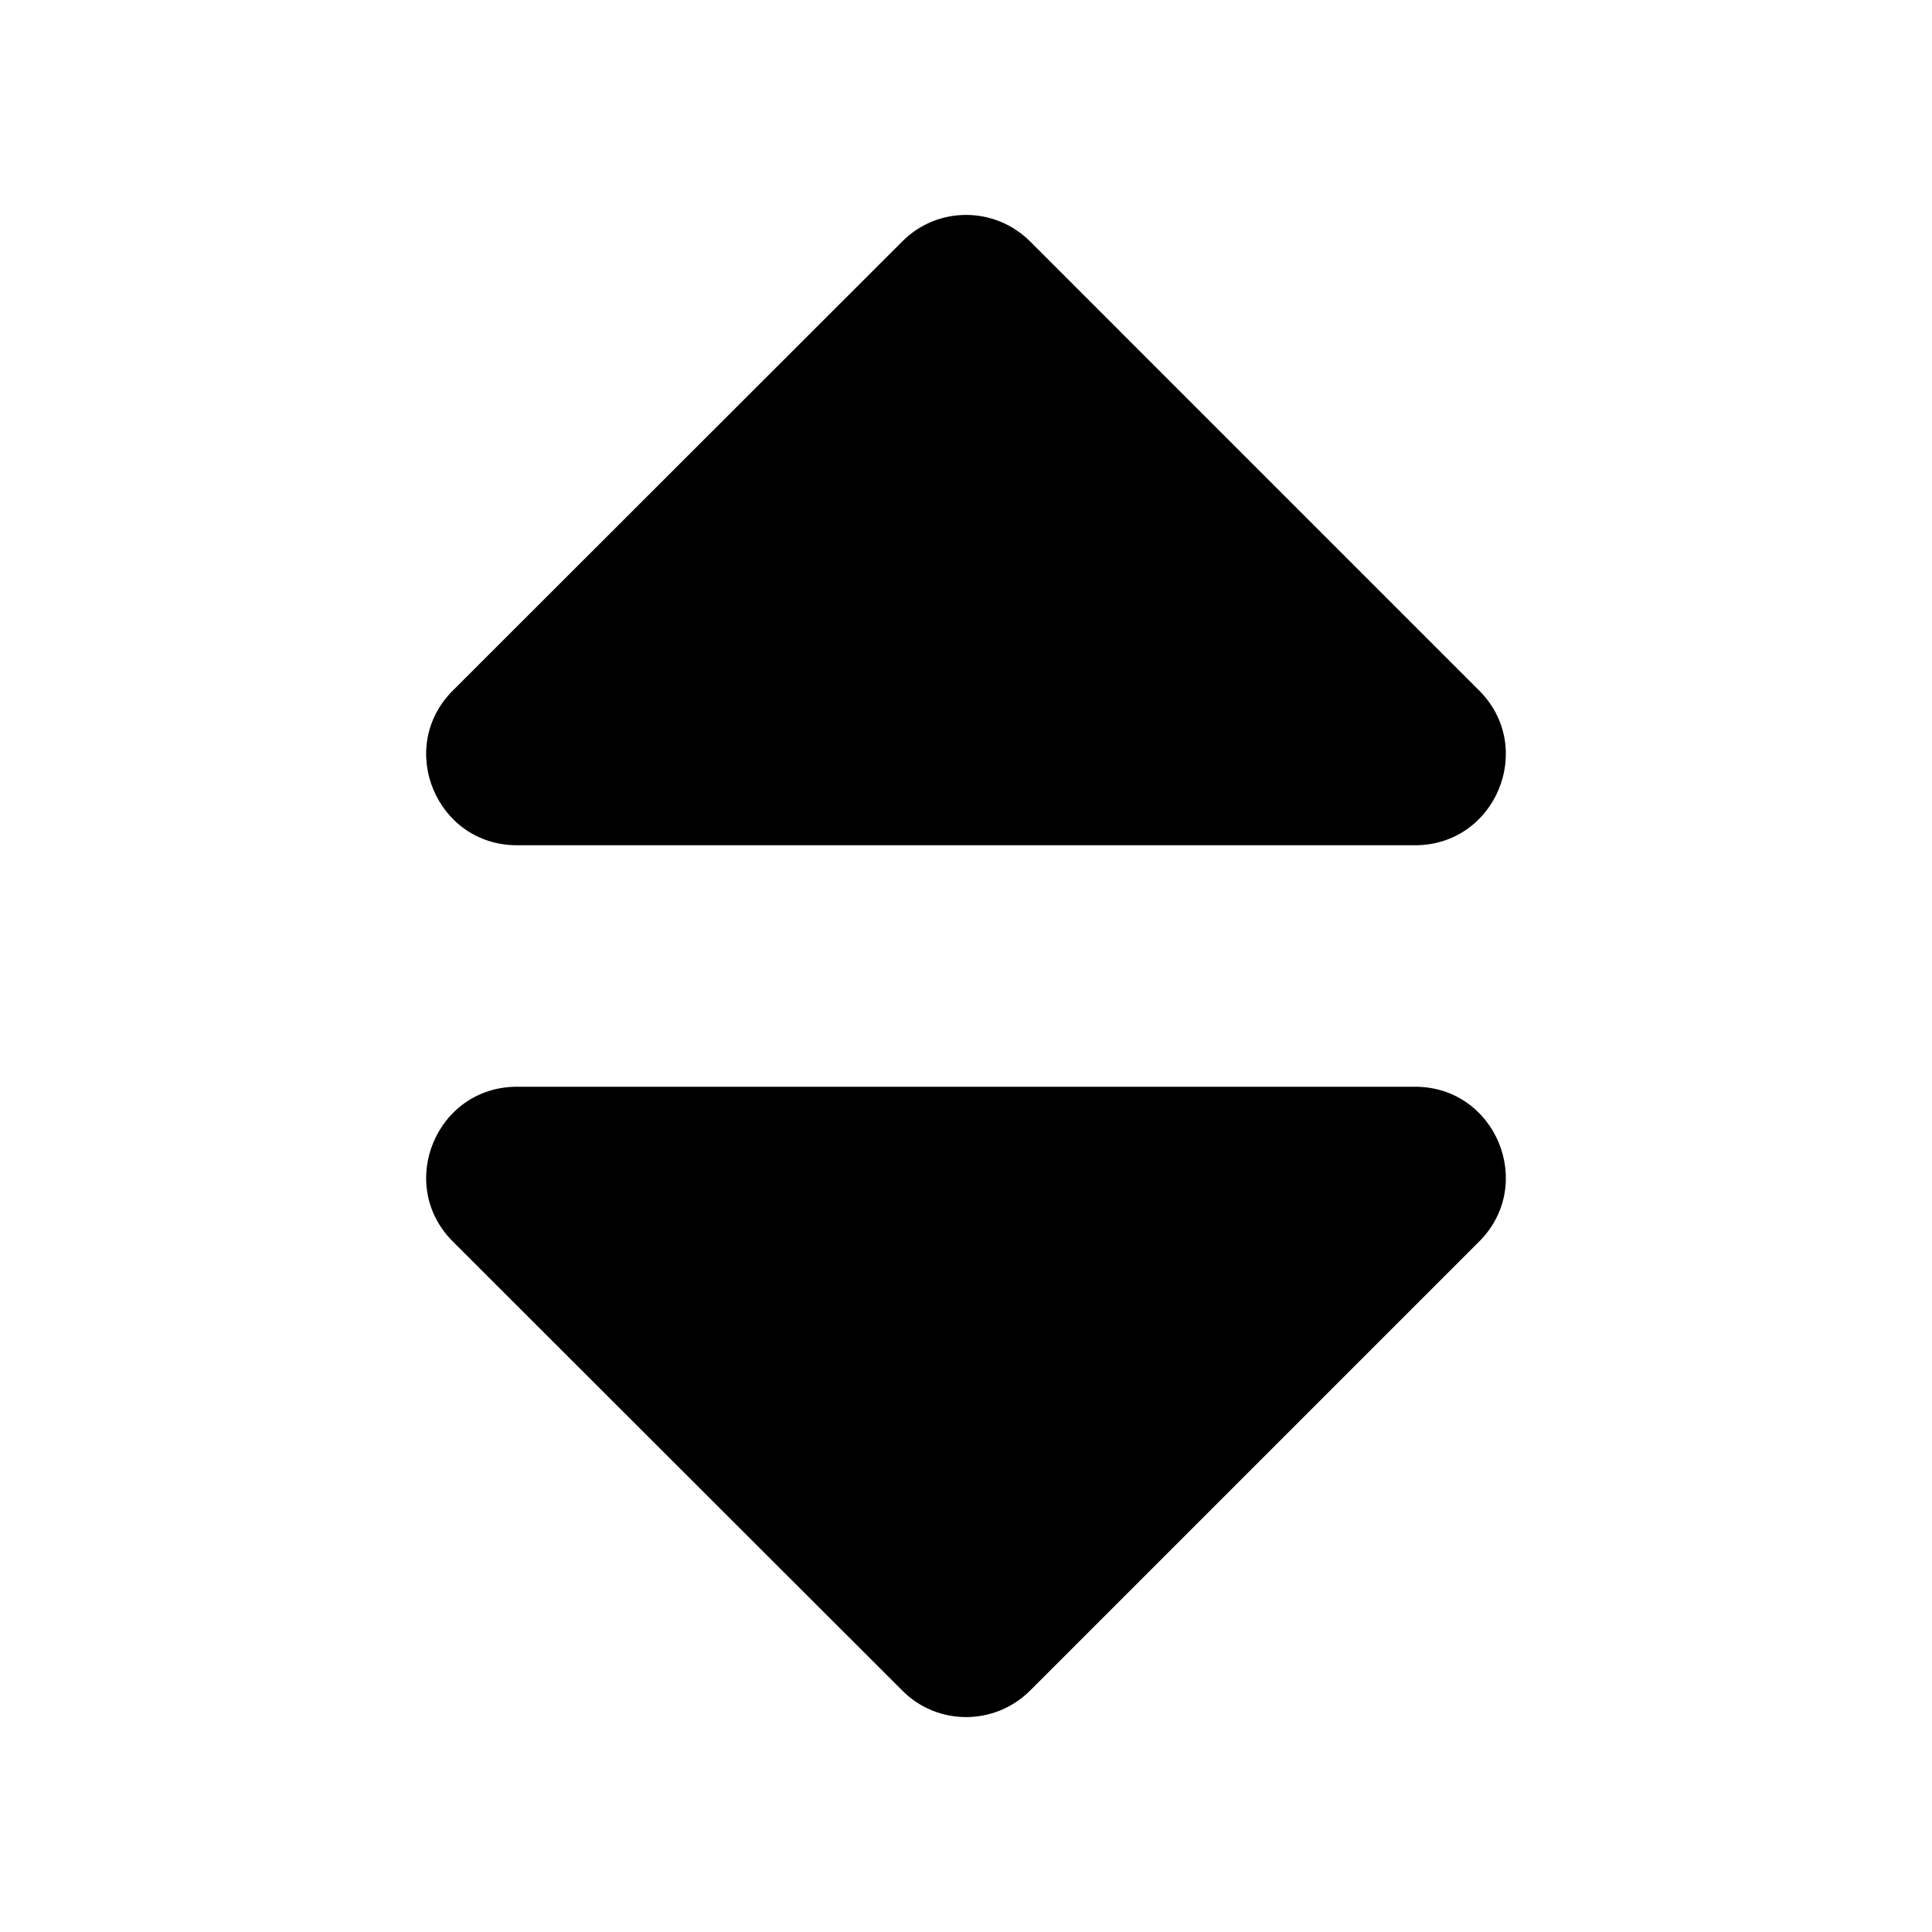
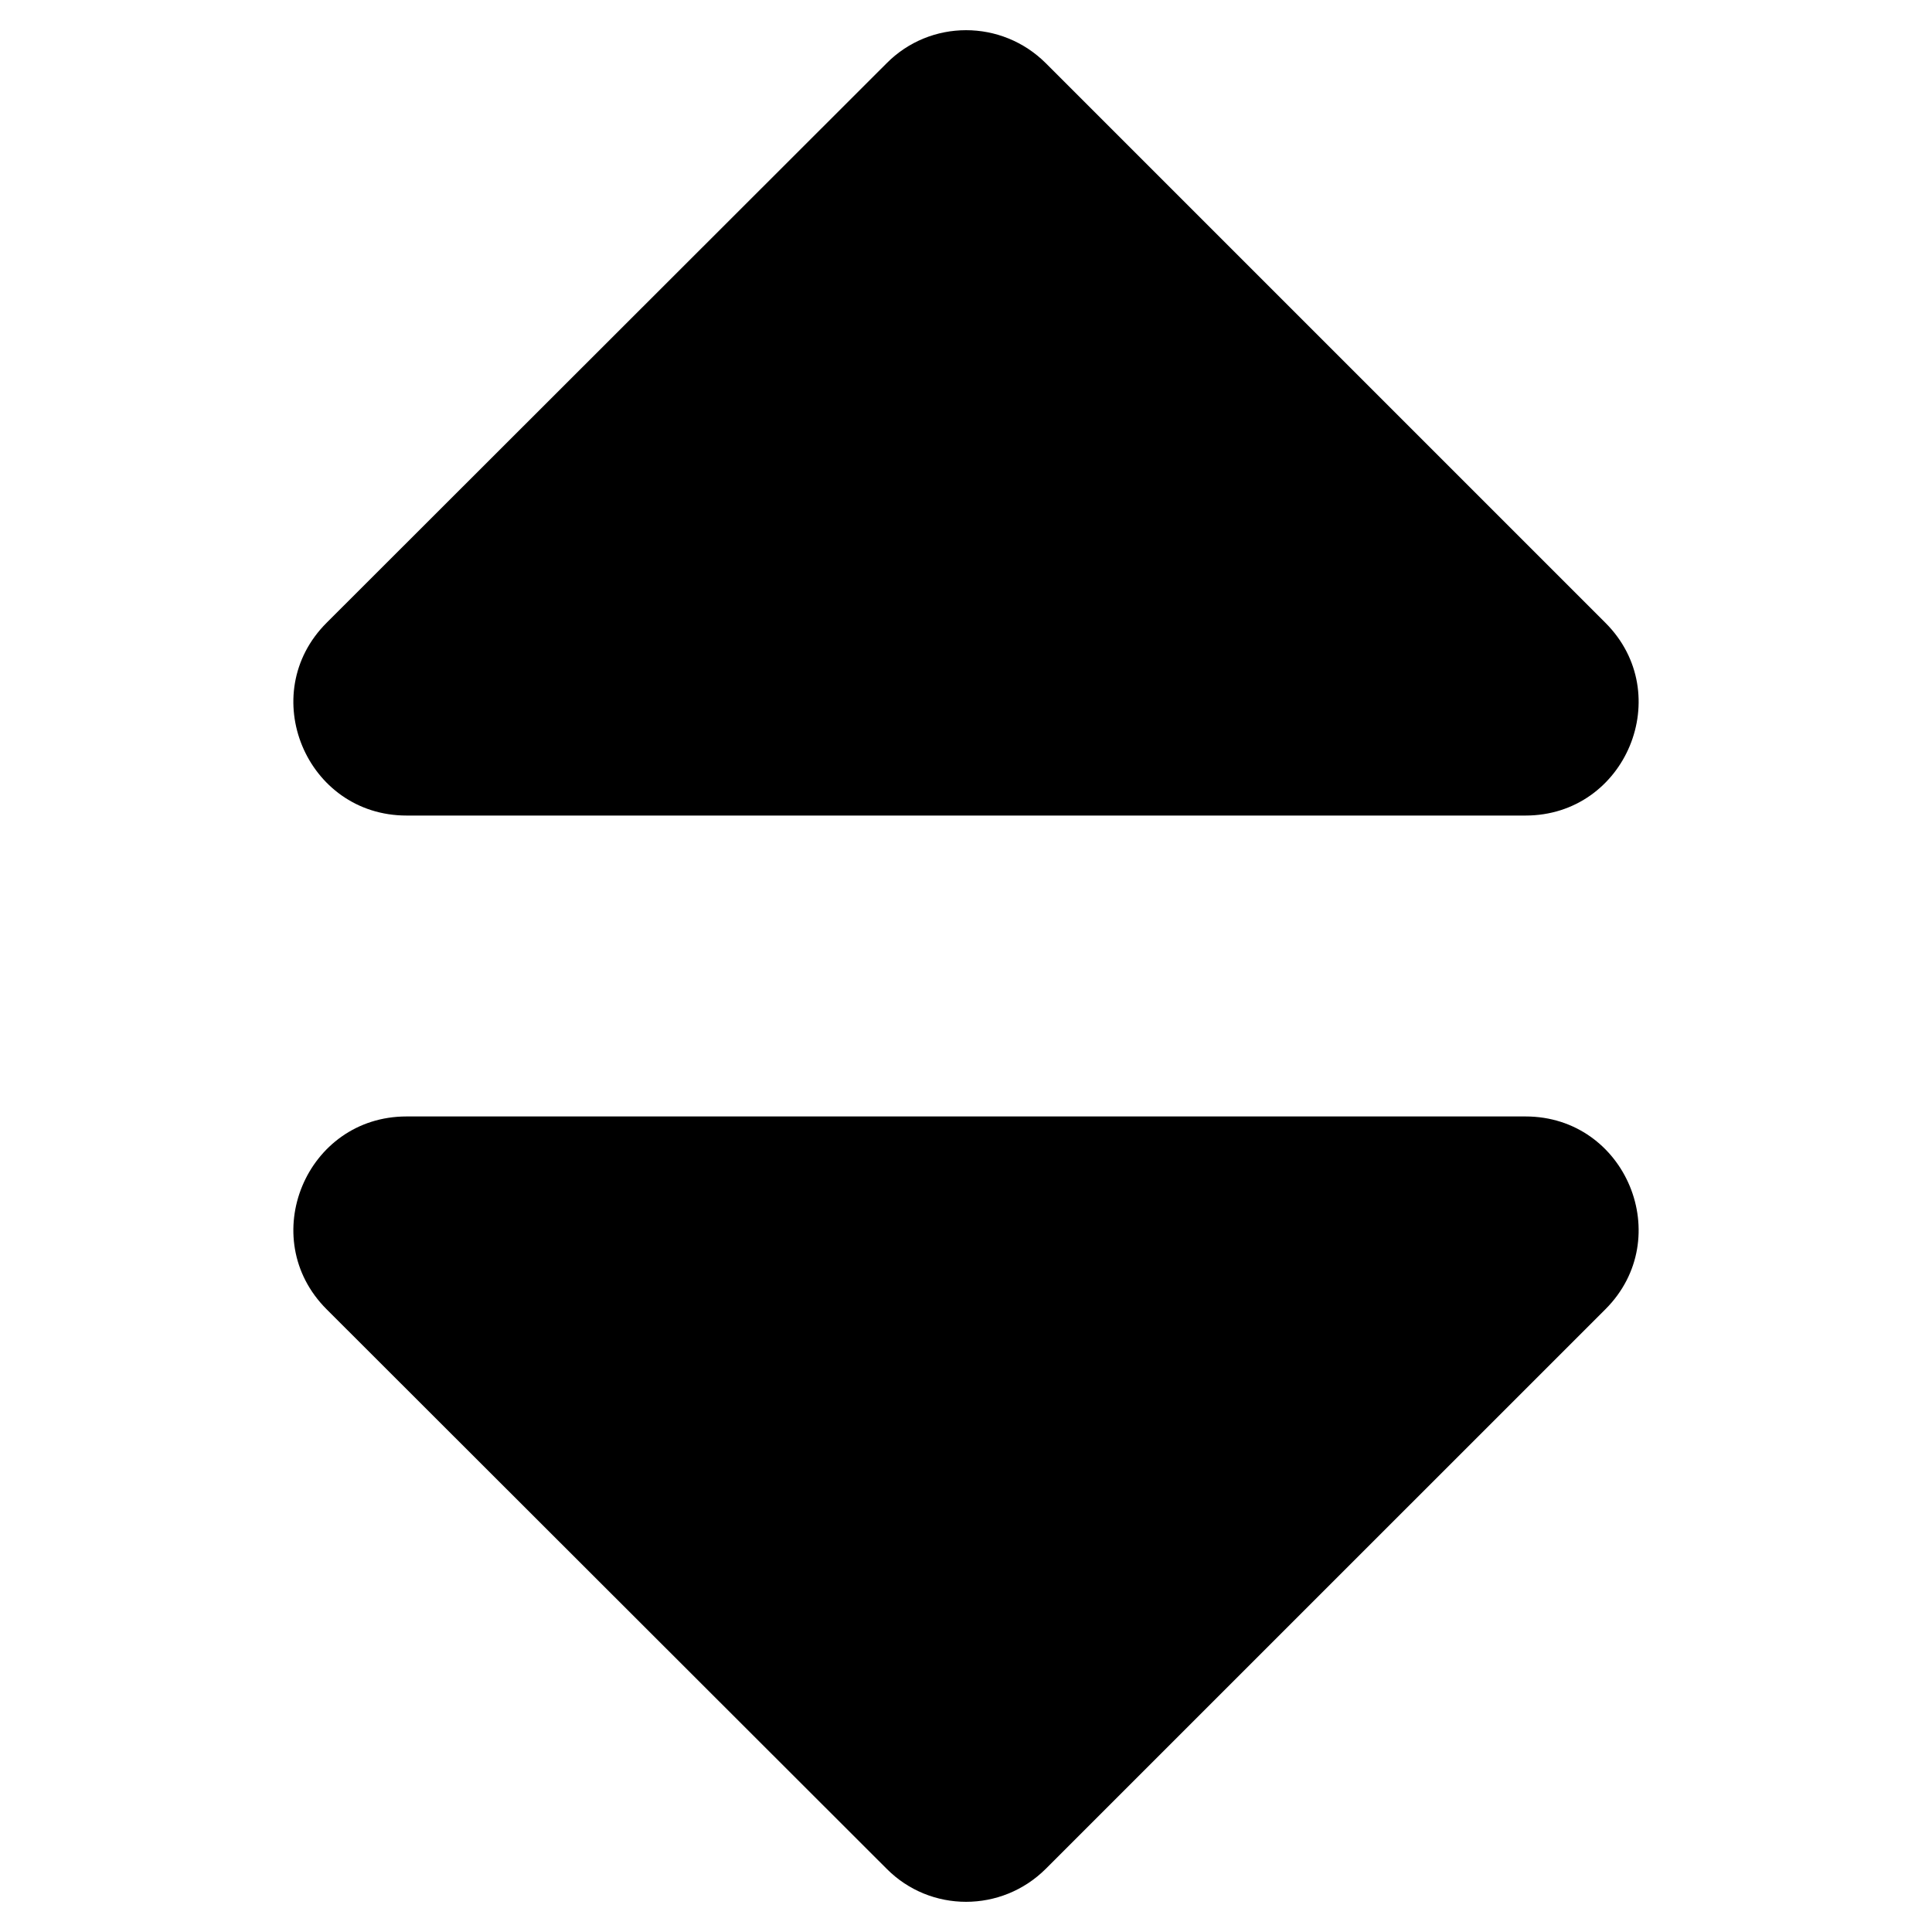
<svg xmlns="http://www.w3.org/2000/svg" viewBox="0 0 32 32">
-   <path d="M8.563,18L23.438,18C24.775,18 25.444,19.619 24.5,20.563L17.063,28C16.475,28.587 15.525,28.587 14.944,28L7.5,20.563C6.556,19.619 7.225,18 8.563,18ZM24.5,11.438L17.063,4C16.475,3.413 15.525,3.413 14.944,4L7.5,11.438C6.556,12.381 7.225,14 8.563,14L23.438,14C24.775,14 25.444,12.381 24.5,11.438Z" />
+   <path d="M6.734,18.492L25.267,18.492C26.933,18.492 27.767,20.509 26.591,21.685L17.324,30.951C16.592,31.683 15.408,31.683 14.684,30.951L5.409,21.685C4.233,20.509 5.067,18.492 6.734,18.492ZM26.591,10.316L17.324,1.049C16.592,0.317 15.408,0.317 14.684,1.049L5.409,10.316C4.233,11.491 5.067,13.508 6.734,13.508L25.267,13.508C26.933,13.508 27.767,11.491 26.591,10.316Z" />
</svg>
